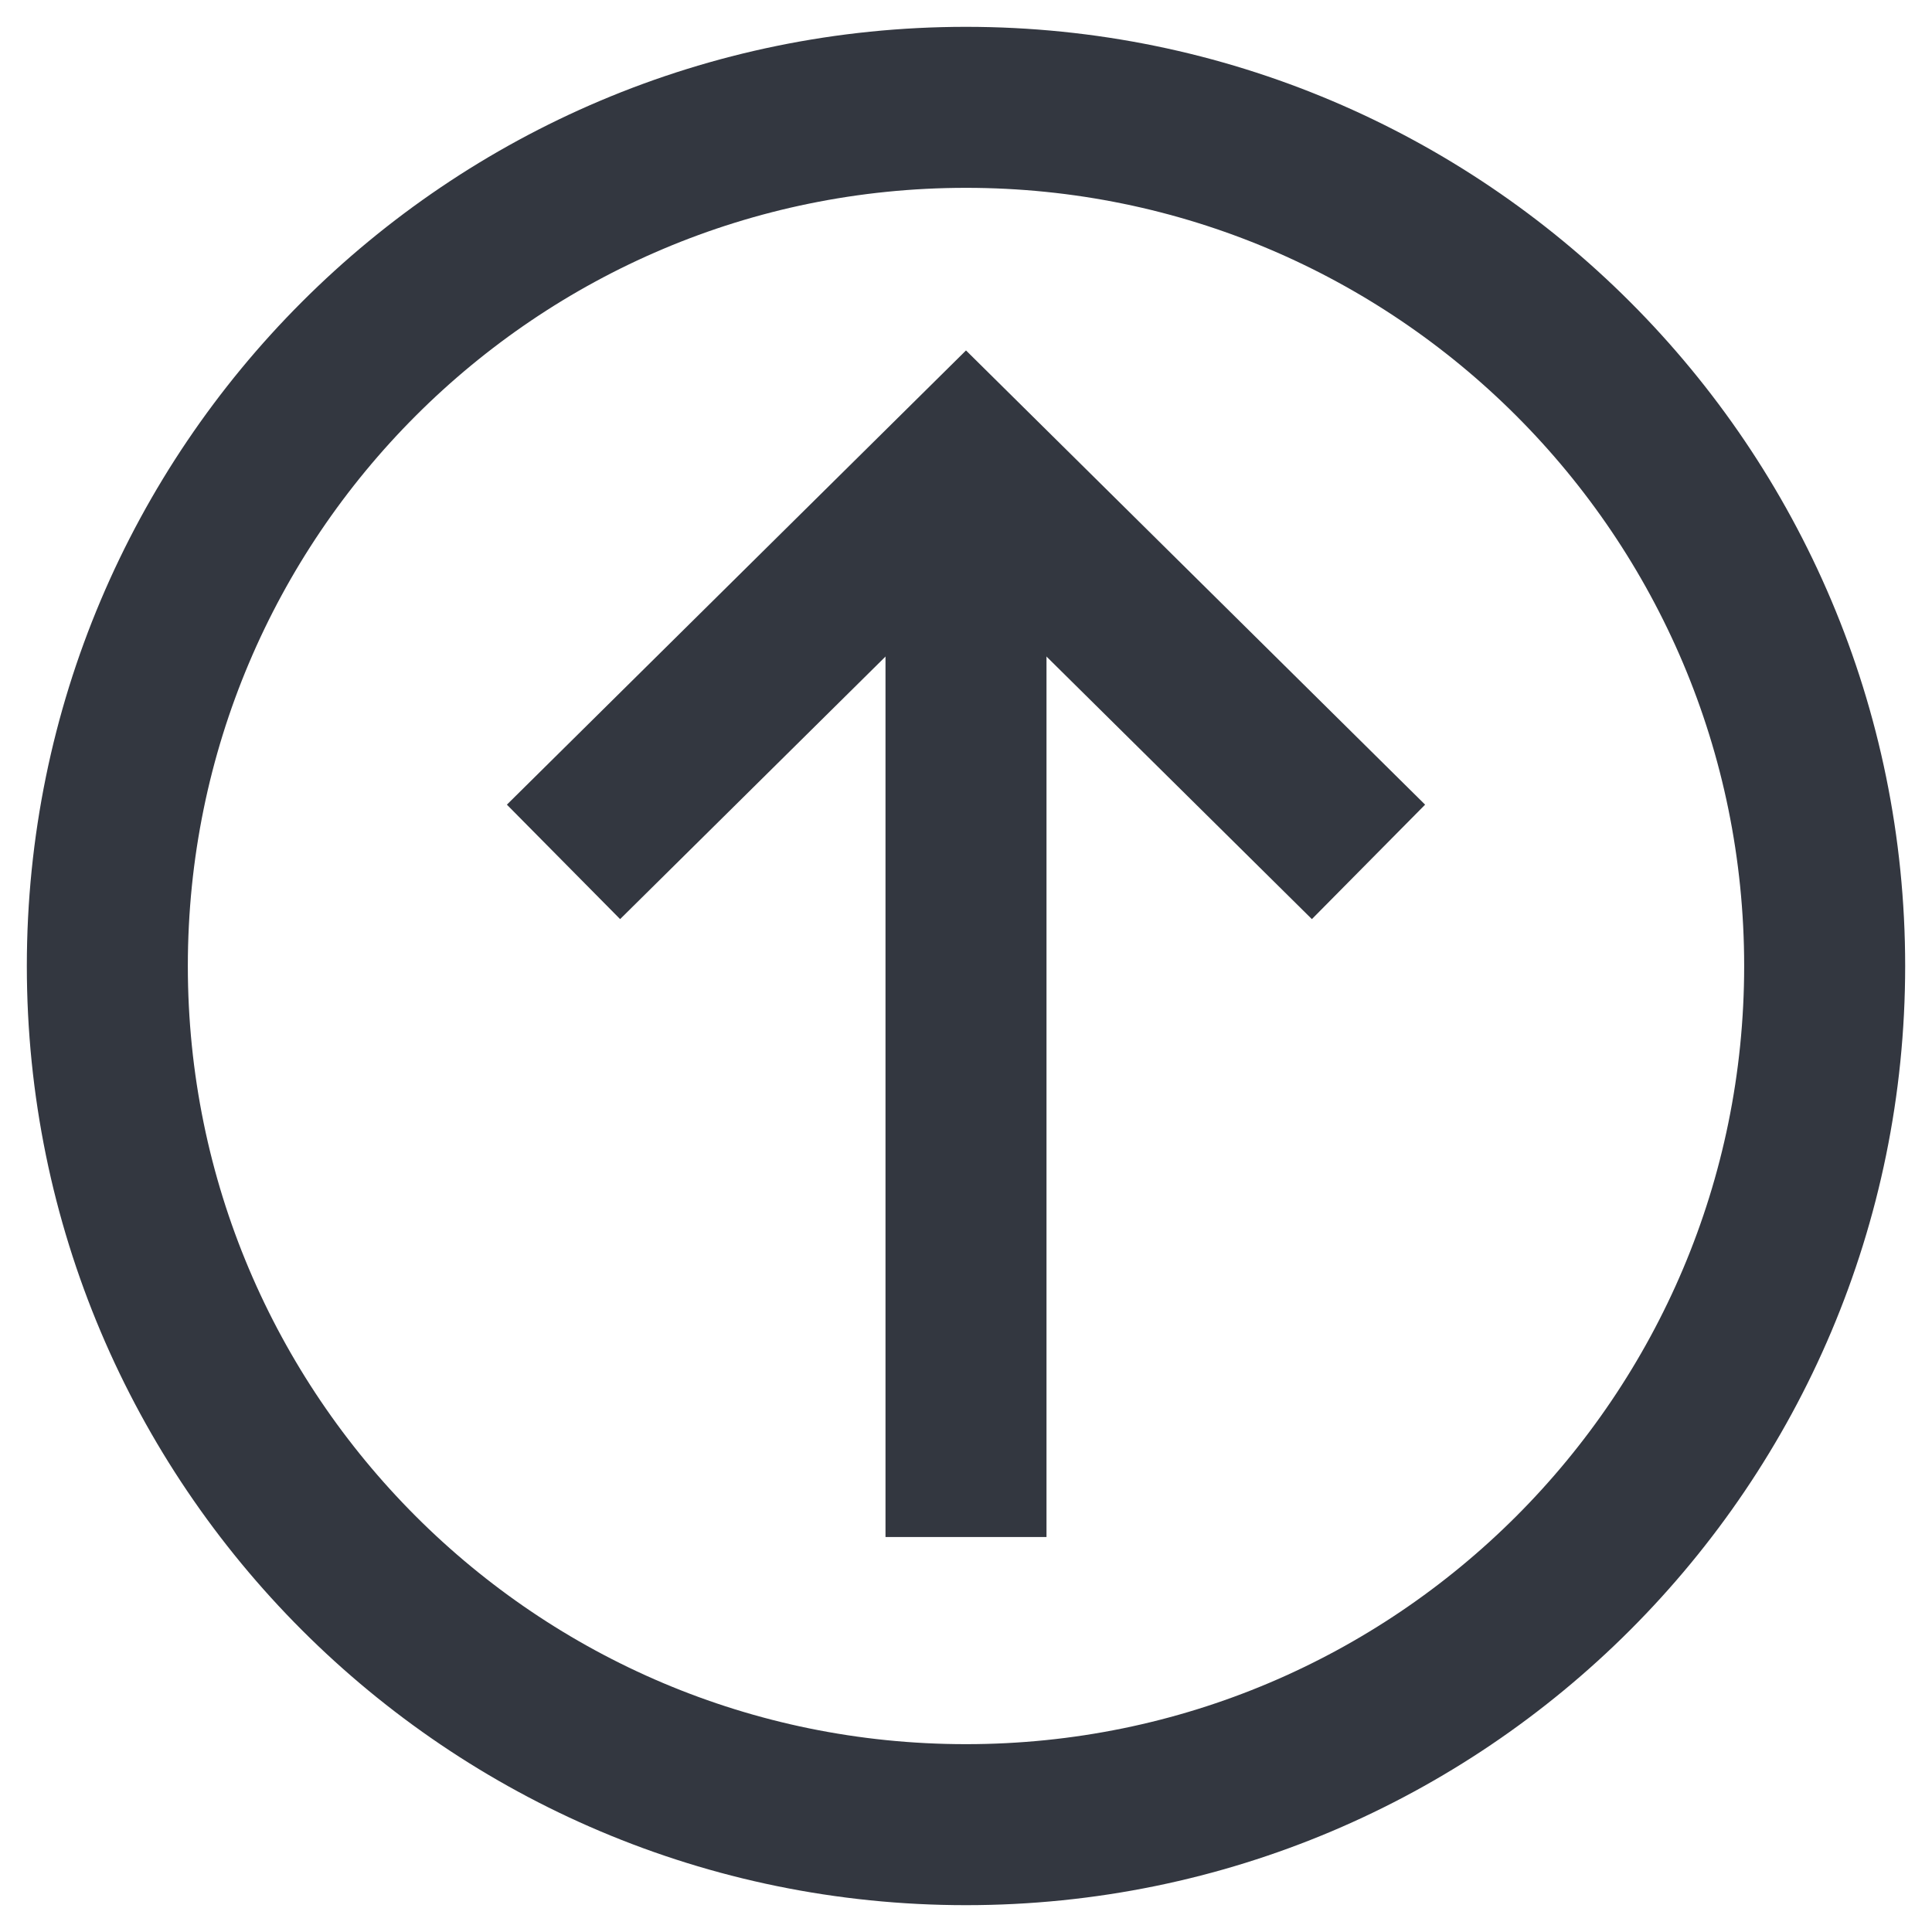
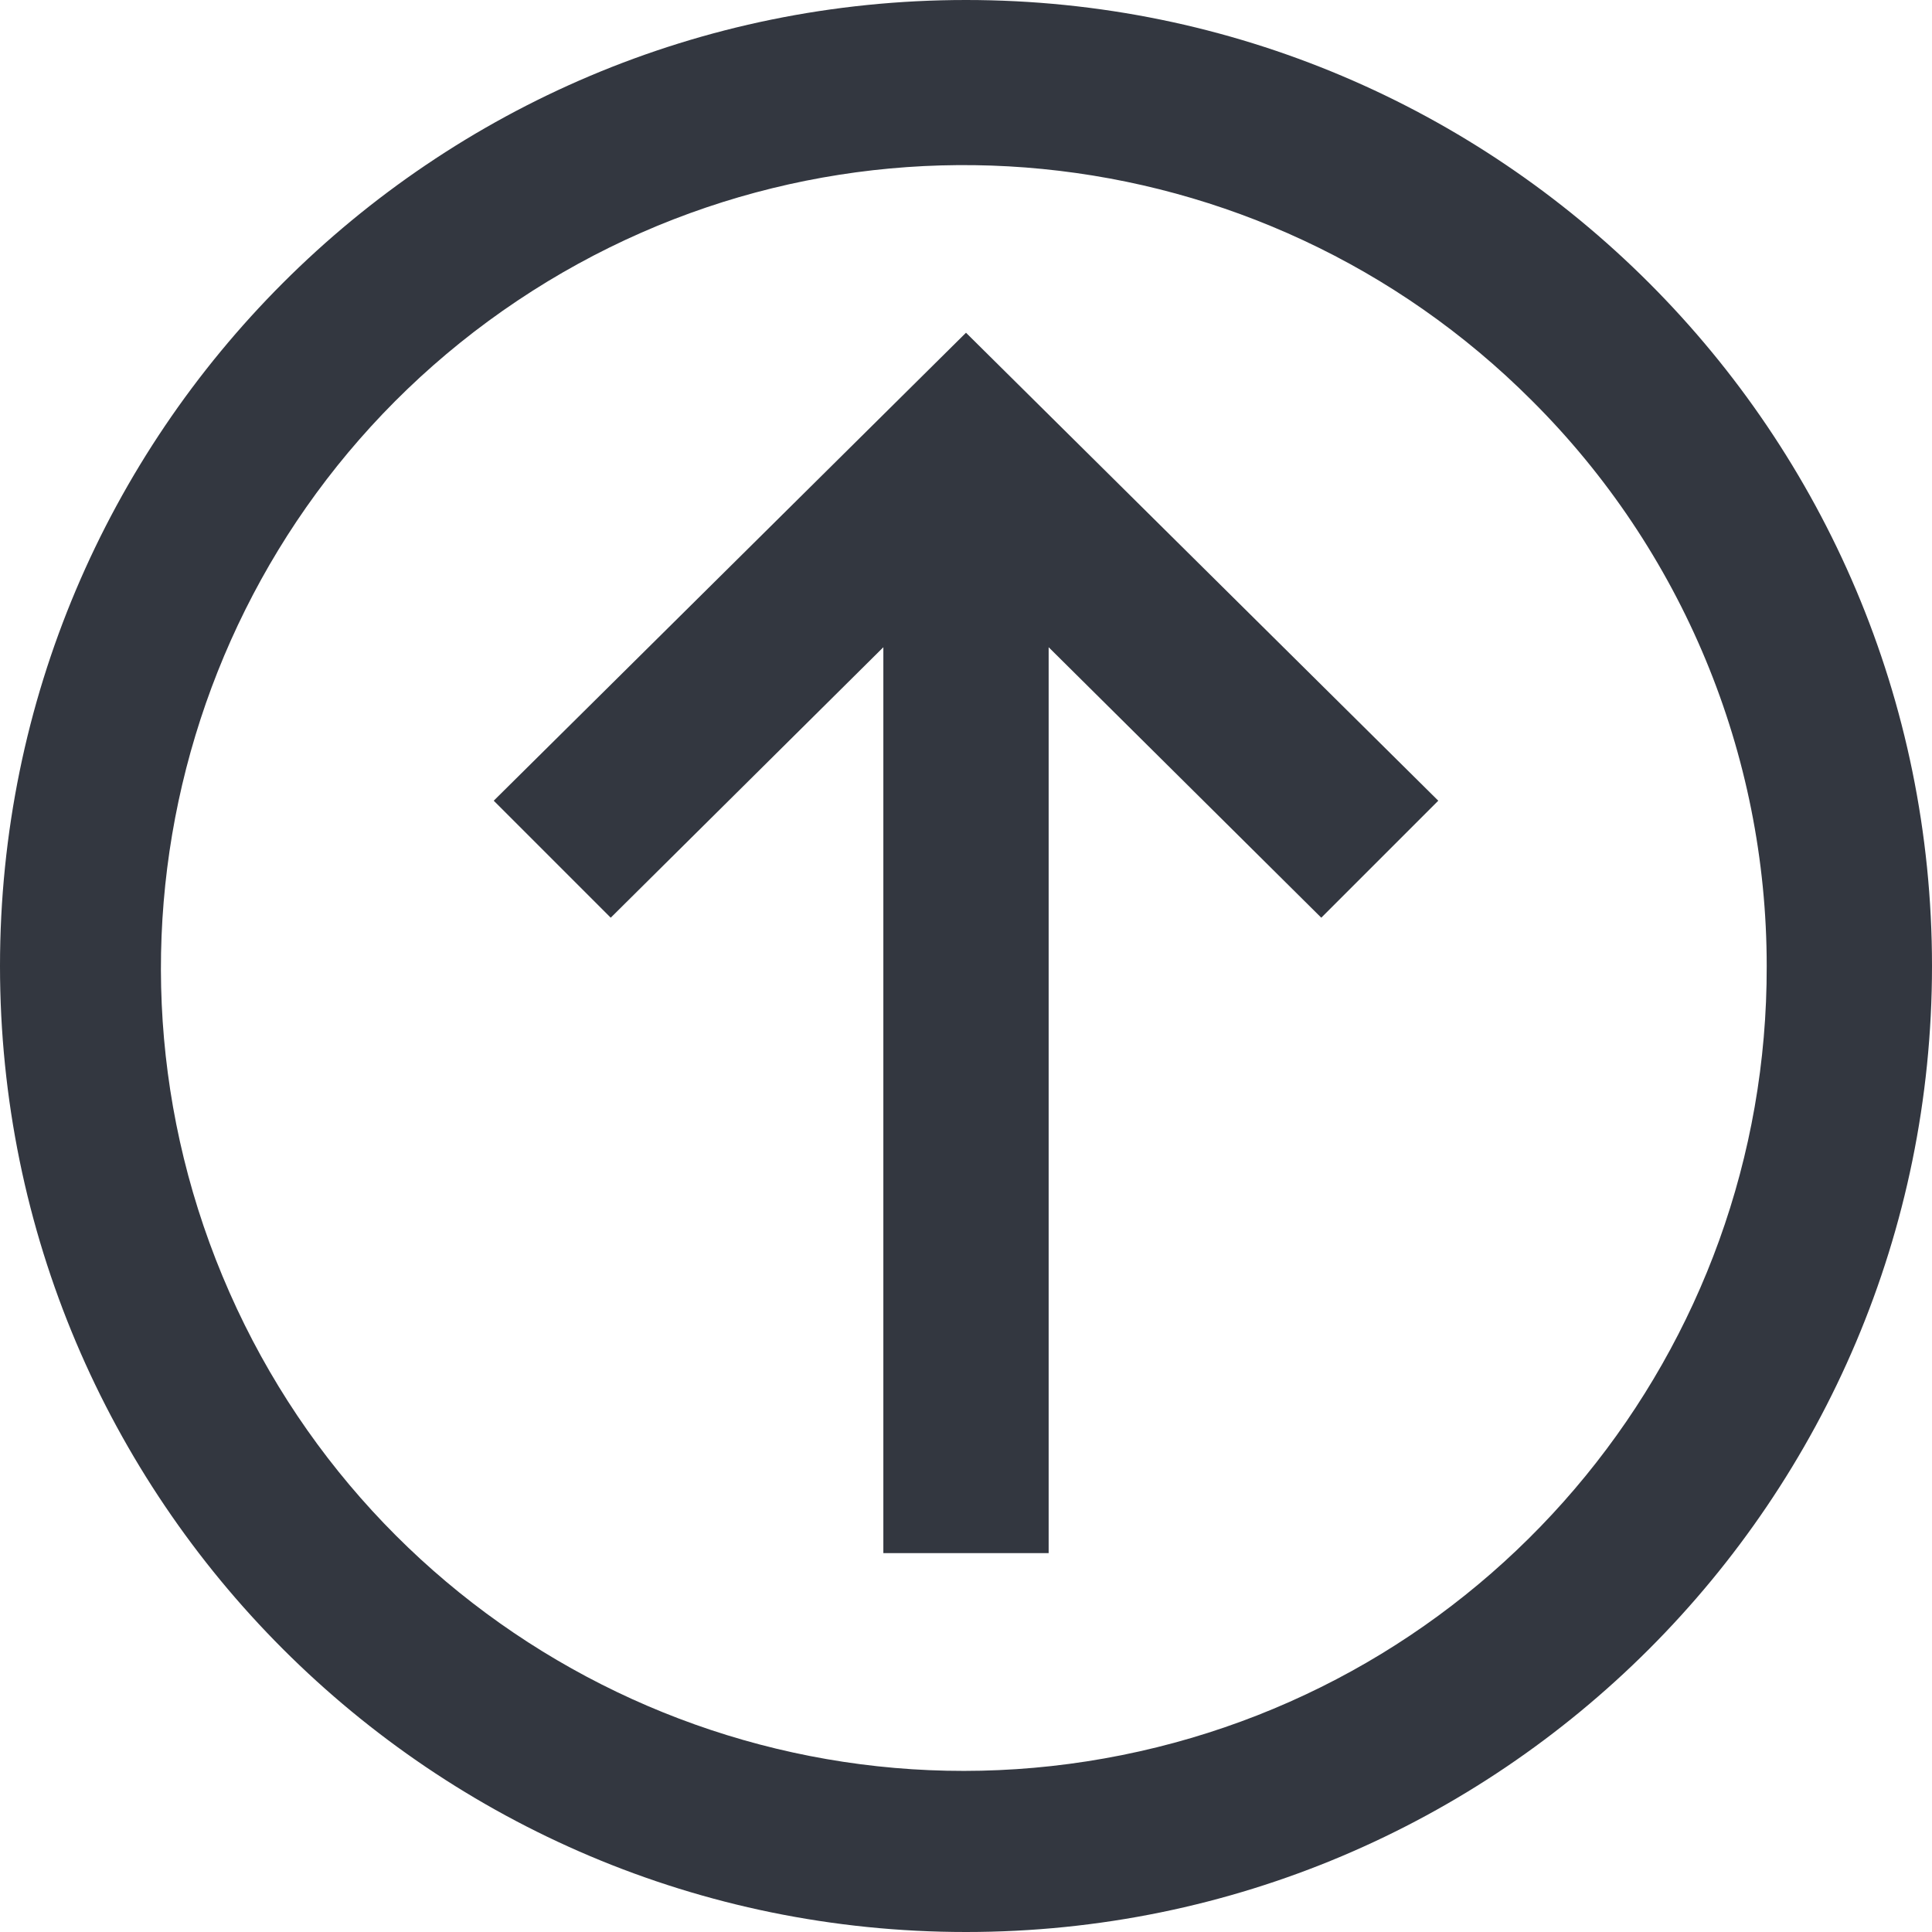
<svg xmlns="http://www.w3.org/2000/svg" viewBox="0 0 18 18">
  <defs>
-     <style>.a{fill:none;stroke:#333740;stroke-miterlimit:10;stroke-width:1.5px;}</style>
+     <style>.a{fill:#333740;}</style>
  </defs>
-   <circle class="a" cx="9" cy="9" r="8" />
-   <line class="a" x1="9" y1="14.32" x2="9" y2="4.32" />
-   <polyline class="a" points="5.25 8.03 9 4.32 12.75 8.03" />
+   <path class="a" d="M17.23,9h-.77a7.48,7.48,0,1,1-2.19-5.27A7.43,7.43,0,0,1,16.46,9H18a9,9,0,1,0-9,9,9,9,0,0,0,9-9Z" />
+   <polygon class="a" points="13.4 7.46 12.31 8.55 9.77 6.03 9.77 14.47 8.23 14.47 8.23 6.03 5.69 8.55 4.6 7.46 9 3.1 13.4 7.46" />
</svg>
